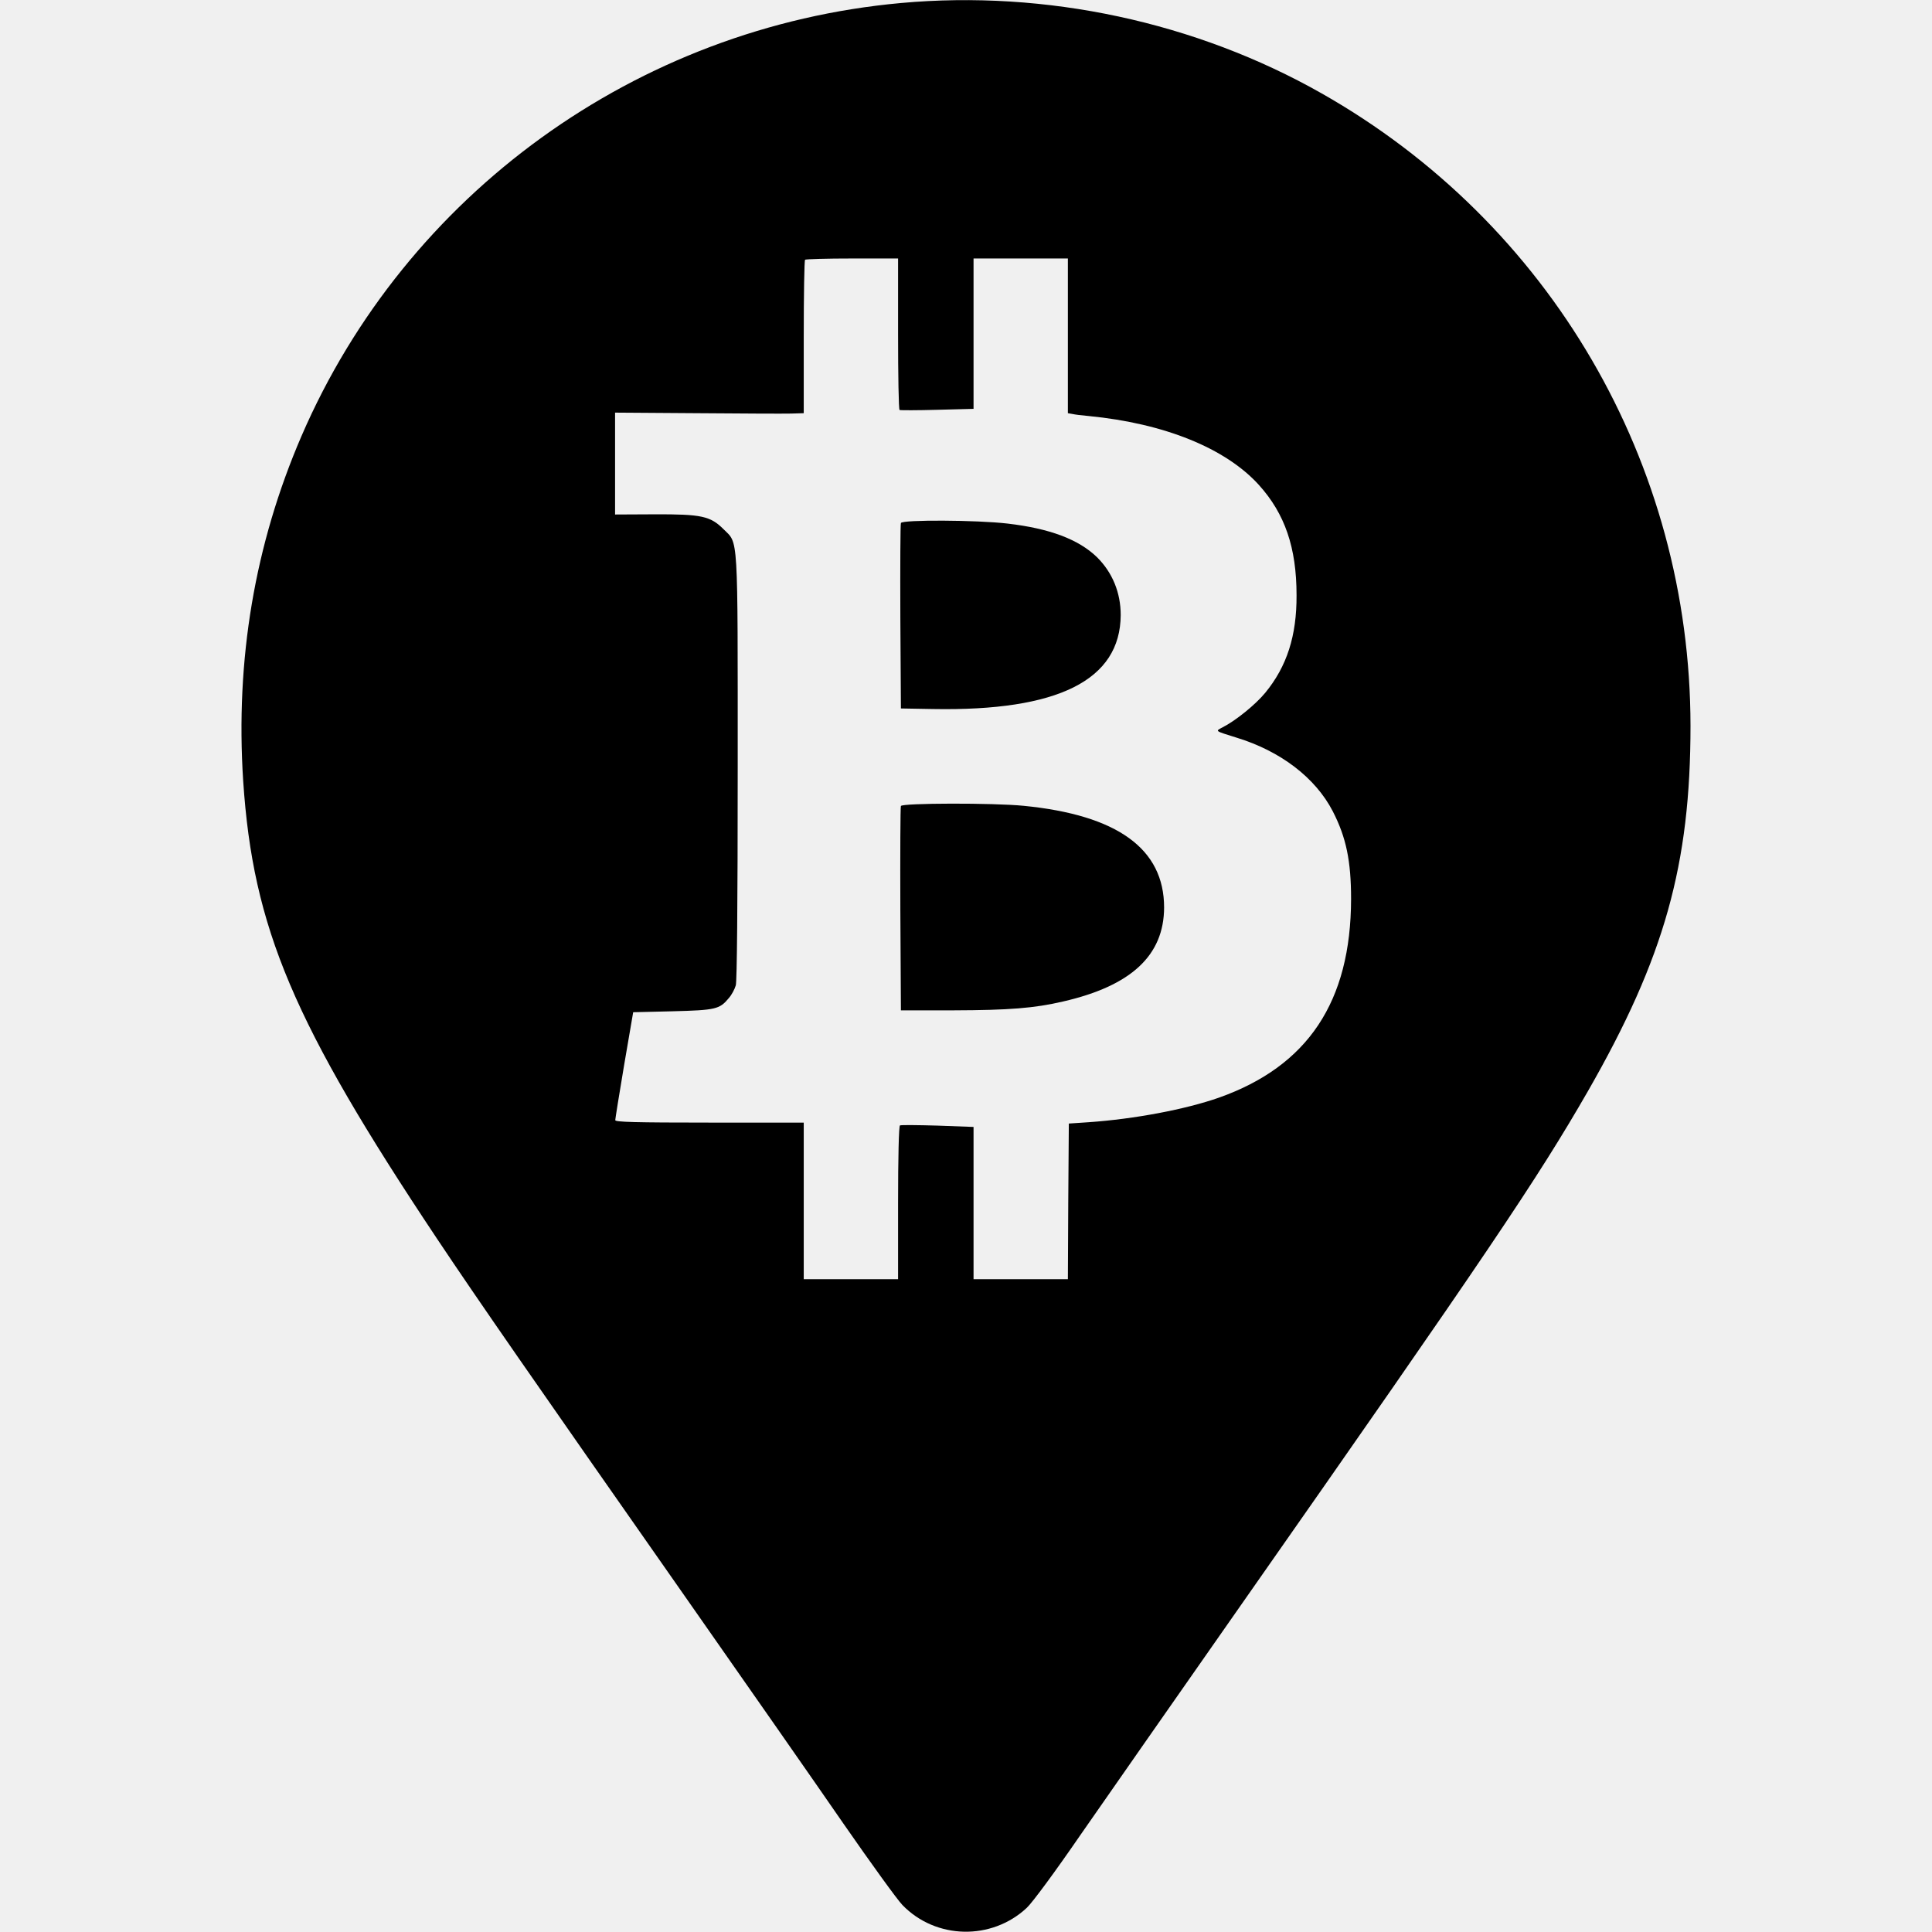
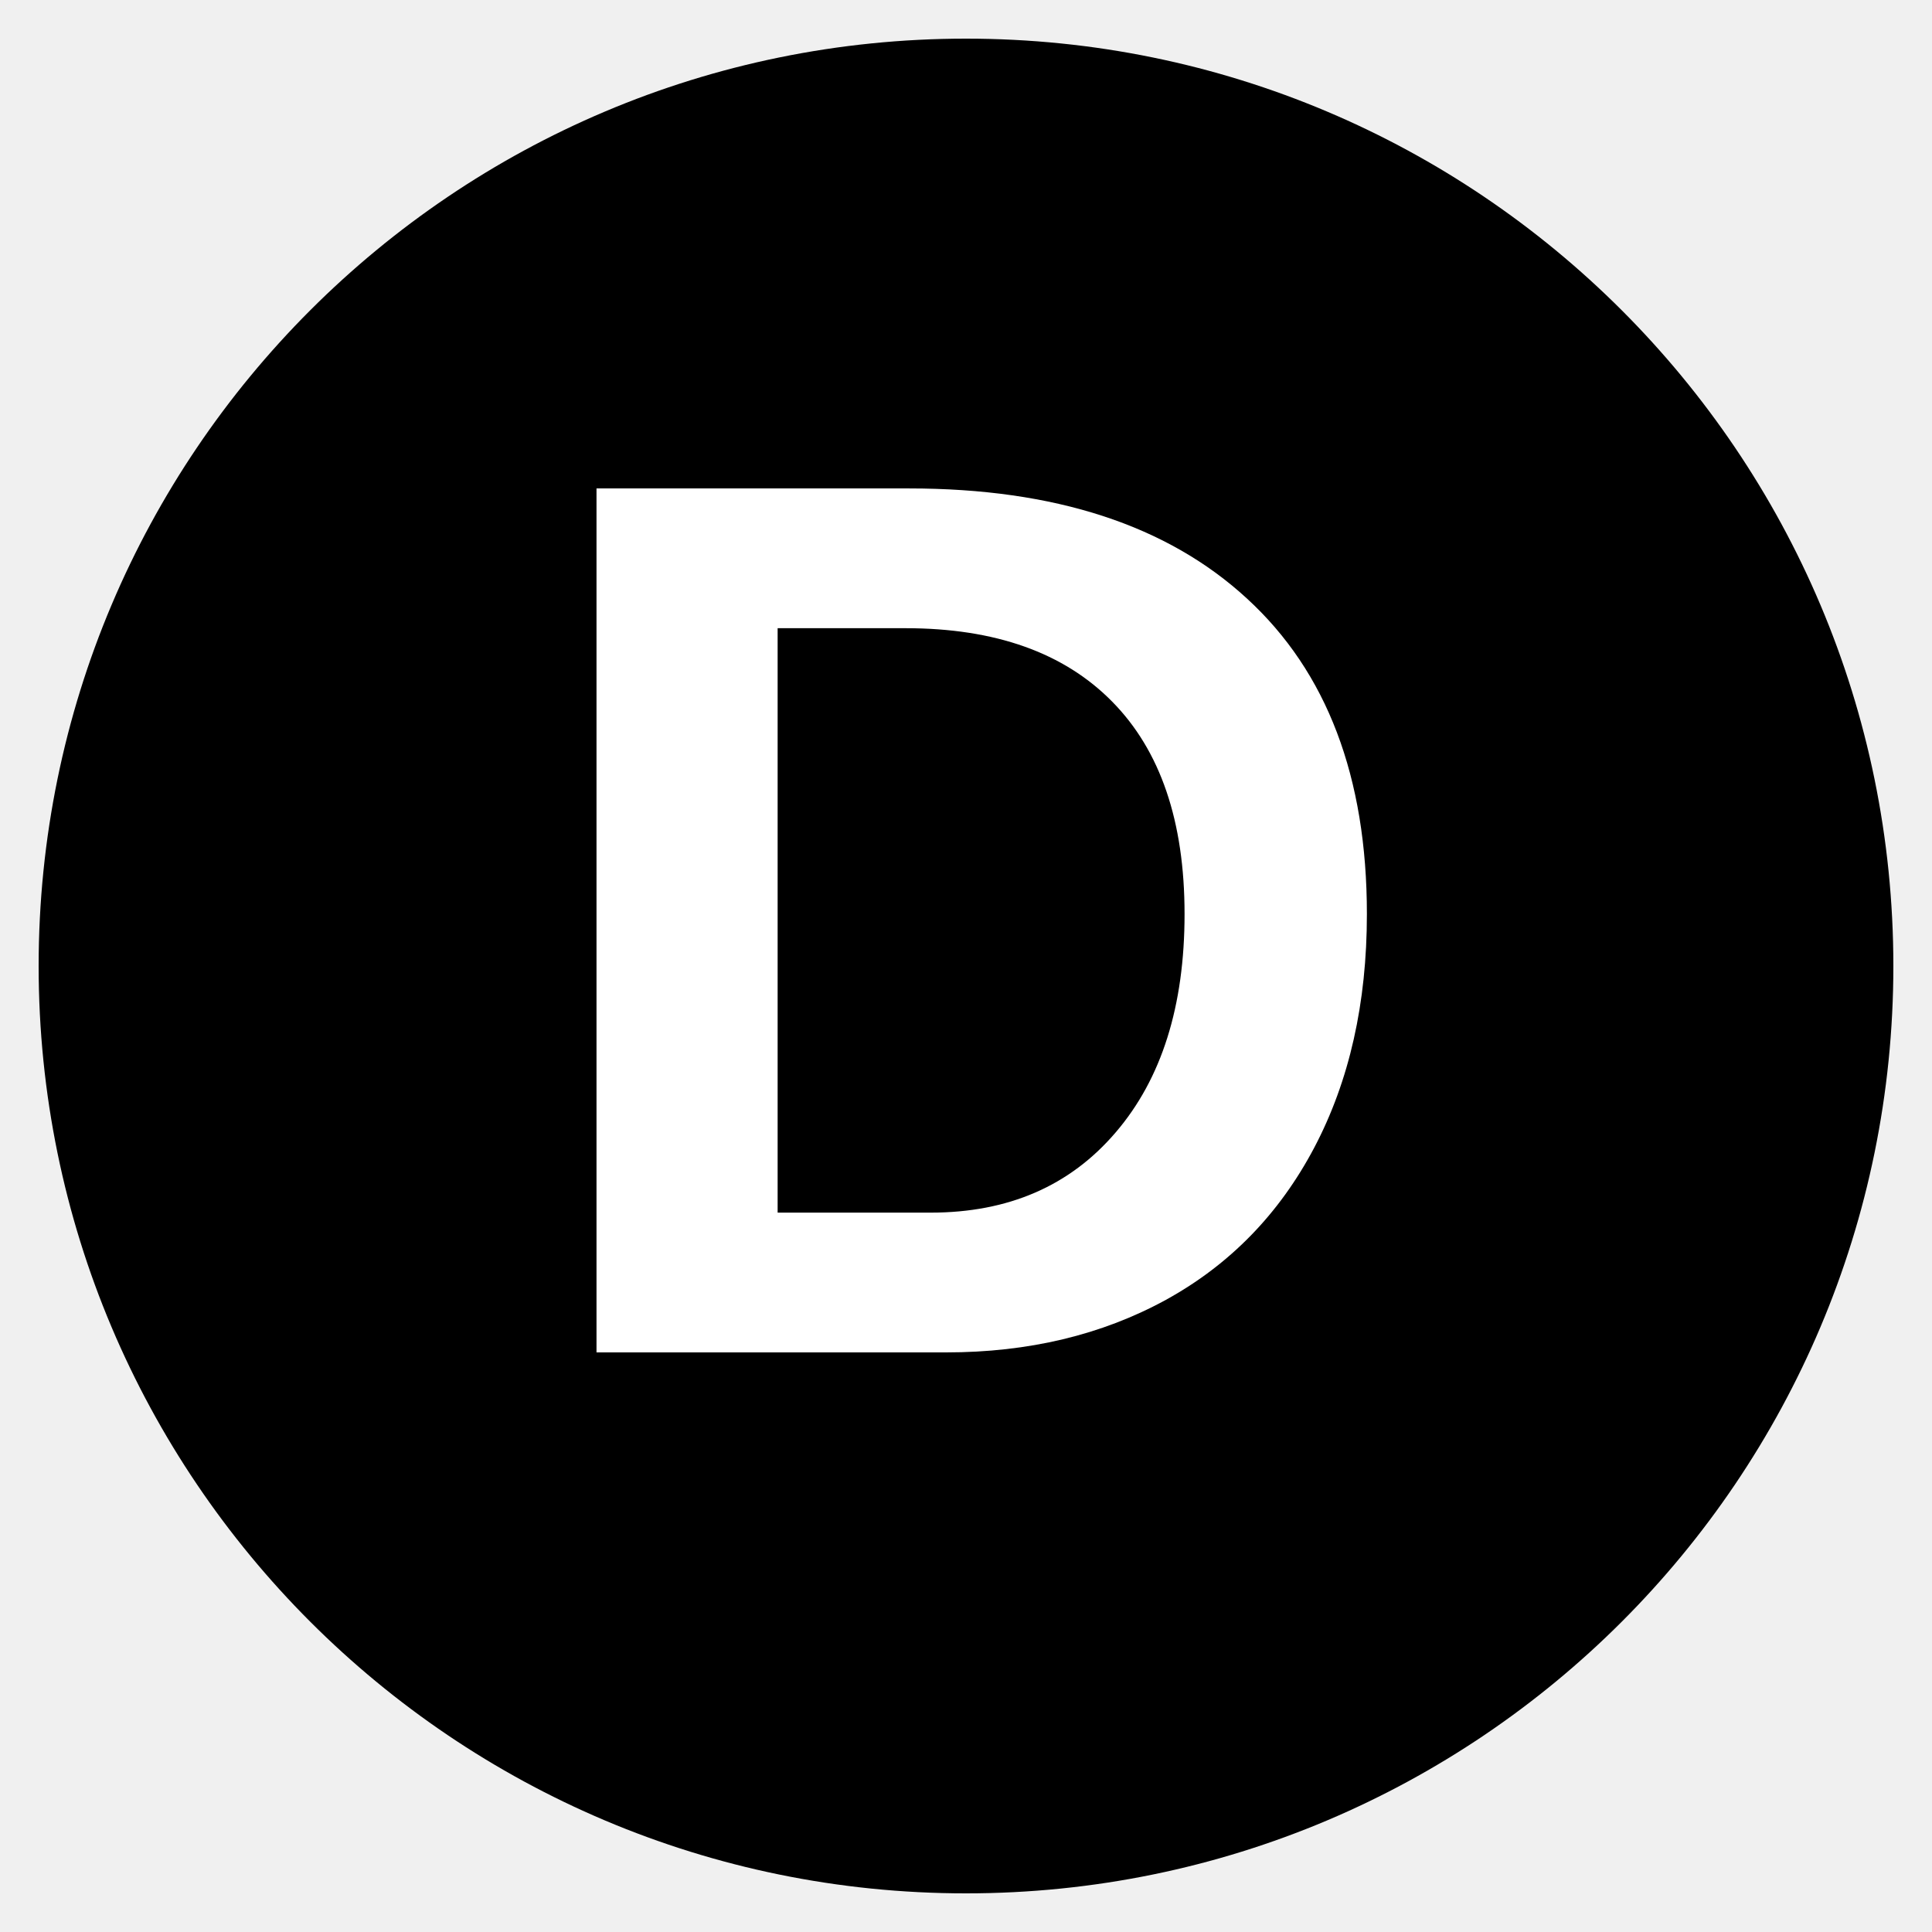
- <svg xmlns="http://www.w3.org/2000/svg" version="1" width="1365.333" height="1365.333" viewBox="0 0 1024 1024">
-   <path d="M477.5 1.6C337.6 14.3 215.3 102.7 159.8 231.1 135 288.6 124.7 349.7 128.9 414c5.2 77.9 26.5 128.2 102.7 242.5 22.1 33.1 49.8 73 131.5 189.7 31.7 45.3 69.5 99.4 83.9 120.3 14.5 20.9 28.5 40.3 31.3 43.2 17.7 18.3 47.3 18.9 65.9 1.5 2.9-2.7 14.9-18.9 28.5-38.7 13-18.7 51.1-73.3 84.7-121.3 131.3-187.5 157.5-226.4 184.2-272.8 40.6-70.8 54.4-120.1 54.4-193.7-.1-139.1-74.3-266.5-195.5-335.2-66.6-37.8-146.1-54.9-223-47.9zM476 176.9c0 22 .3 40.2.8 40.4.4.2 9.4.2 20-.1l19.2-.5V137h50v82l2.3.4c1.2.3 5.1.8 8.7 1.1 40.2 3.9 72.7 17.1 90.3 36.6 13.7 15.2 19.9 33.1 19.9 58.4.1 21.5-5.1 37.7-16.6 51.7-5.2 6.3-15.7 14.8-22.6 18.3-4 2.1-4.3 1.8 7.5 5.5 23.2 7.1 41.7 21.2 50.9 39 7.1 13.8 9.7 26.3 9.7 46.5-.1 54.4-22.9 88.6-70.1 105.3-17.7 6.2-44.6 11.3-69 13l-10.5.7-.3 41.2-.2 41.3h-50V597.3l-19-.7c-10.5-.3-19.5-.4-20-.1-.6.4-1 16.6-1 41.1V678h-50v-83h-50c-39.4 0-50-.3-49.9-1.3 0-.6 2.1-13.8 4.7-29.2l4.8-28 20.9-.5c23-.6 24.9-1.1 29.8-7 1.5-1.7 3.1-4.7 3.7-6.8.6-2.4 1-41.6 1-115.3 0-125.9.4-118.5-7.5-126.4-7-7-11.7-8-36.7-7.9l-20.8.1v-54l43.3.3c23.7.2 46.2.3 50 .2l6.7-.2v-40.3c0-22.2.3-40.7.7-41 .3-.4 11.6-.7 25-.7H476v39.9z" />
-   <path d="M477.5 277.2c-.3.7-.4 23.1-.3 49.8l.3 48.5 17 .3c66.3 1.2 99.3-15.3 99.5-49.8 0-11.9-4.4-22.6-12.6-30.7-9.7-9.4-25-15.2-47.4-17.8-16.1-1.9-55.8-2.1-56.5-.3zM477.5 427.2c-.3.7-.4 25.4-.3 54.8l.3 53.5h28c29.3-.1 42.6-1.1 58-4.7 36.1-8.3 53.4-24.4 53.5-49.8 0-31.1-24.7-49-74.4-53.9-15.9-1.6-64.5-1.5-65.1.1z" />
+ <svg xmlns="http://www.w3.org/2000/svg" version="1" viewBox="0 0 100 100">
+   <circle cx="50" cy="50" r="48" />
+   <text x="50" y="70" text-anchor="middle" font-family="Arial, Helvetica, sans-serif" font-size="65" font-weight="bold" fill="#FFF">D</text>
</svg>
